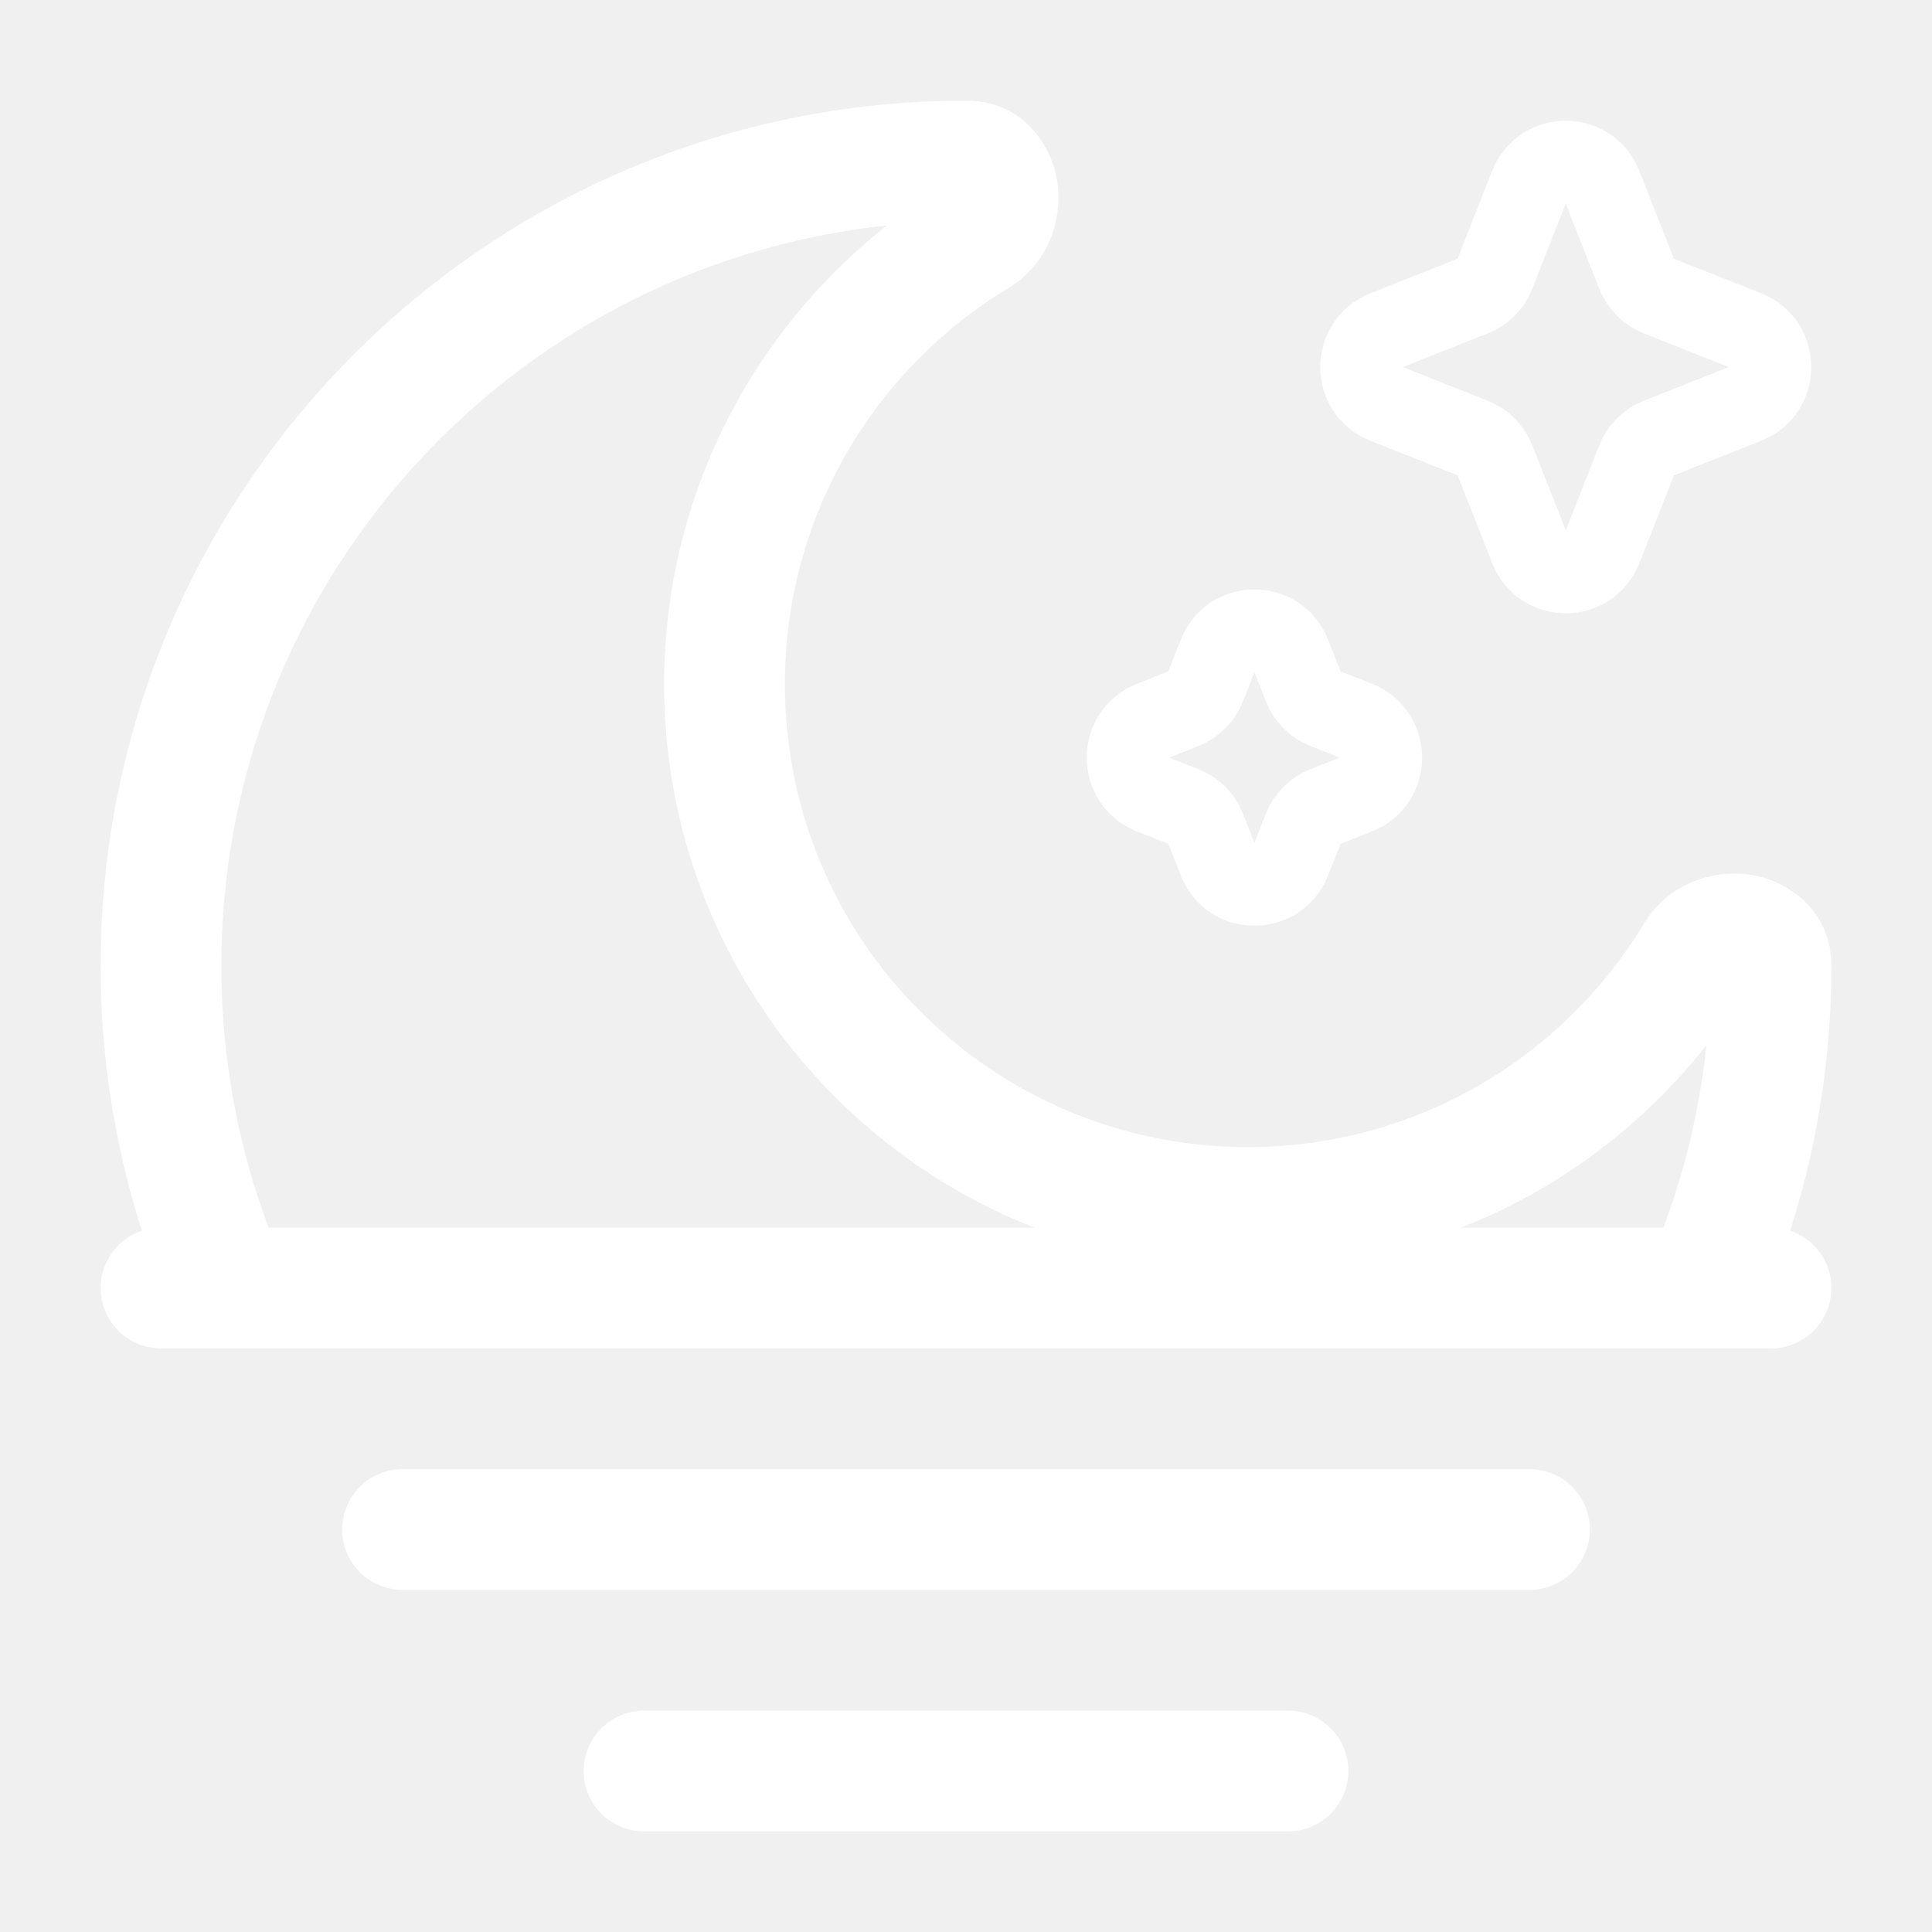
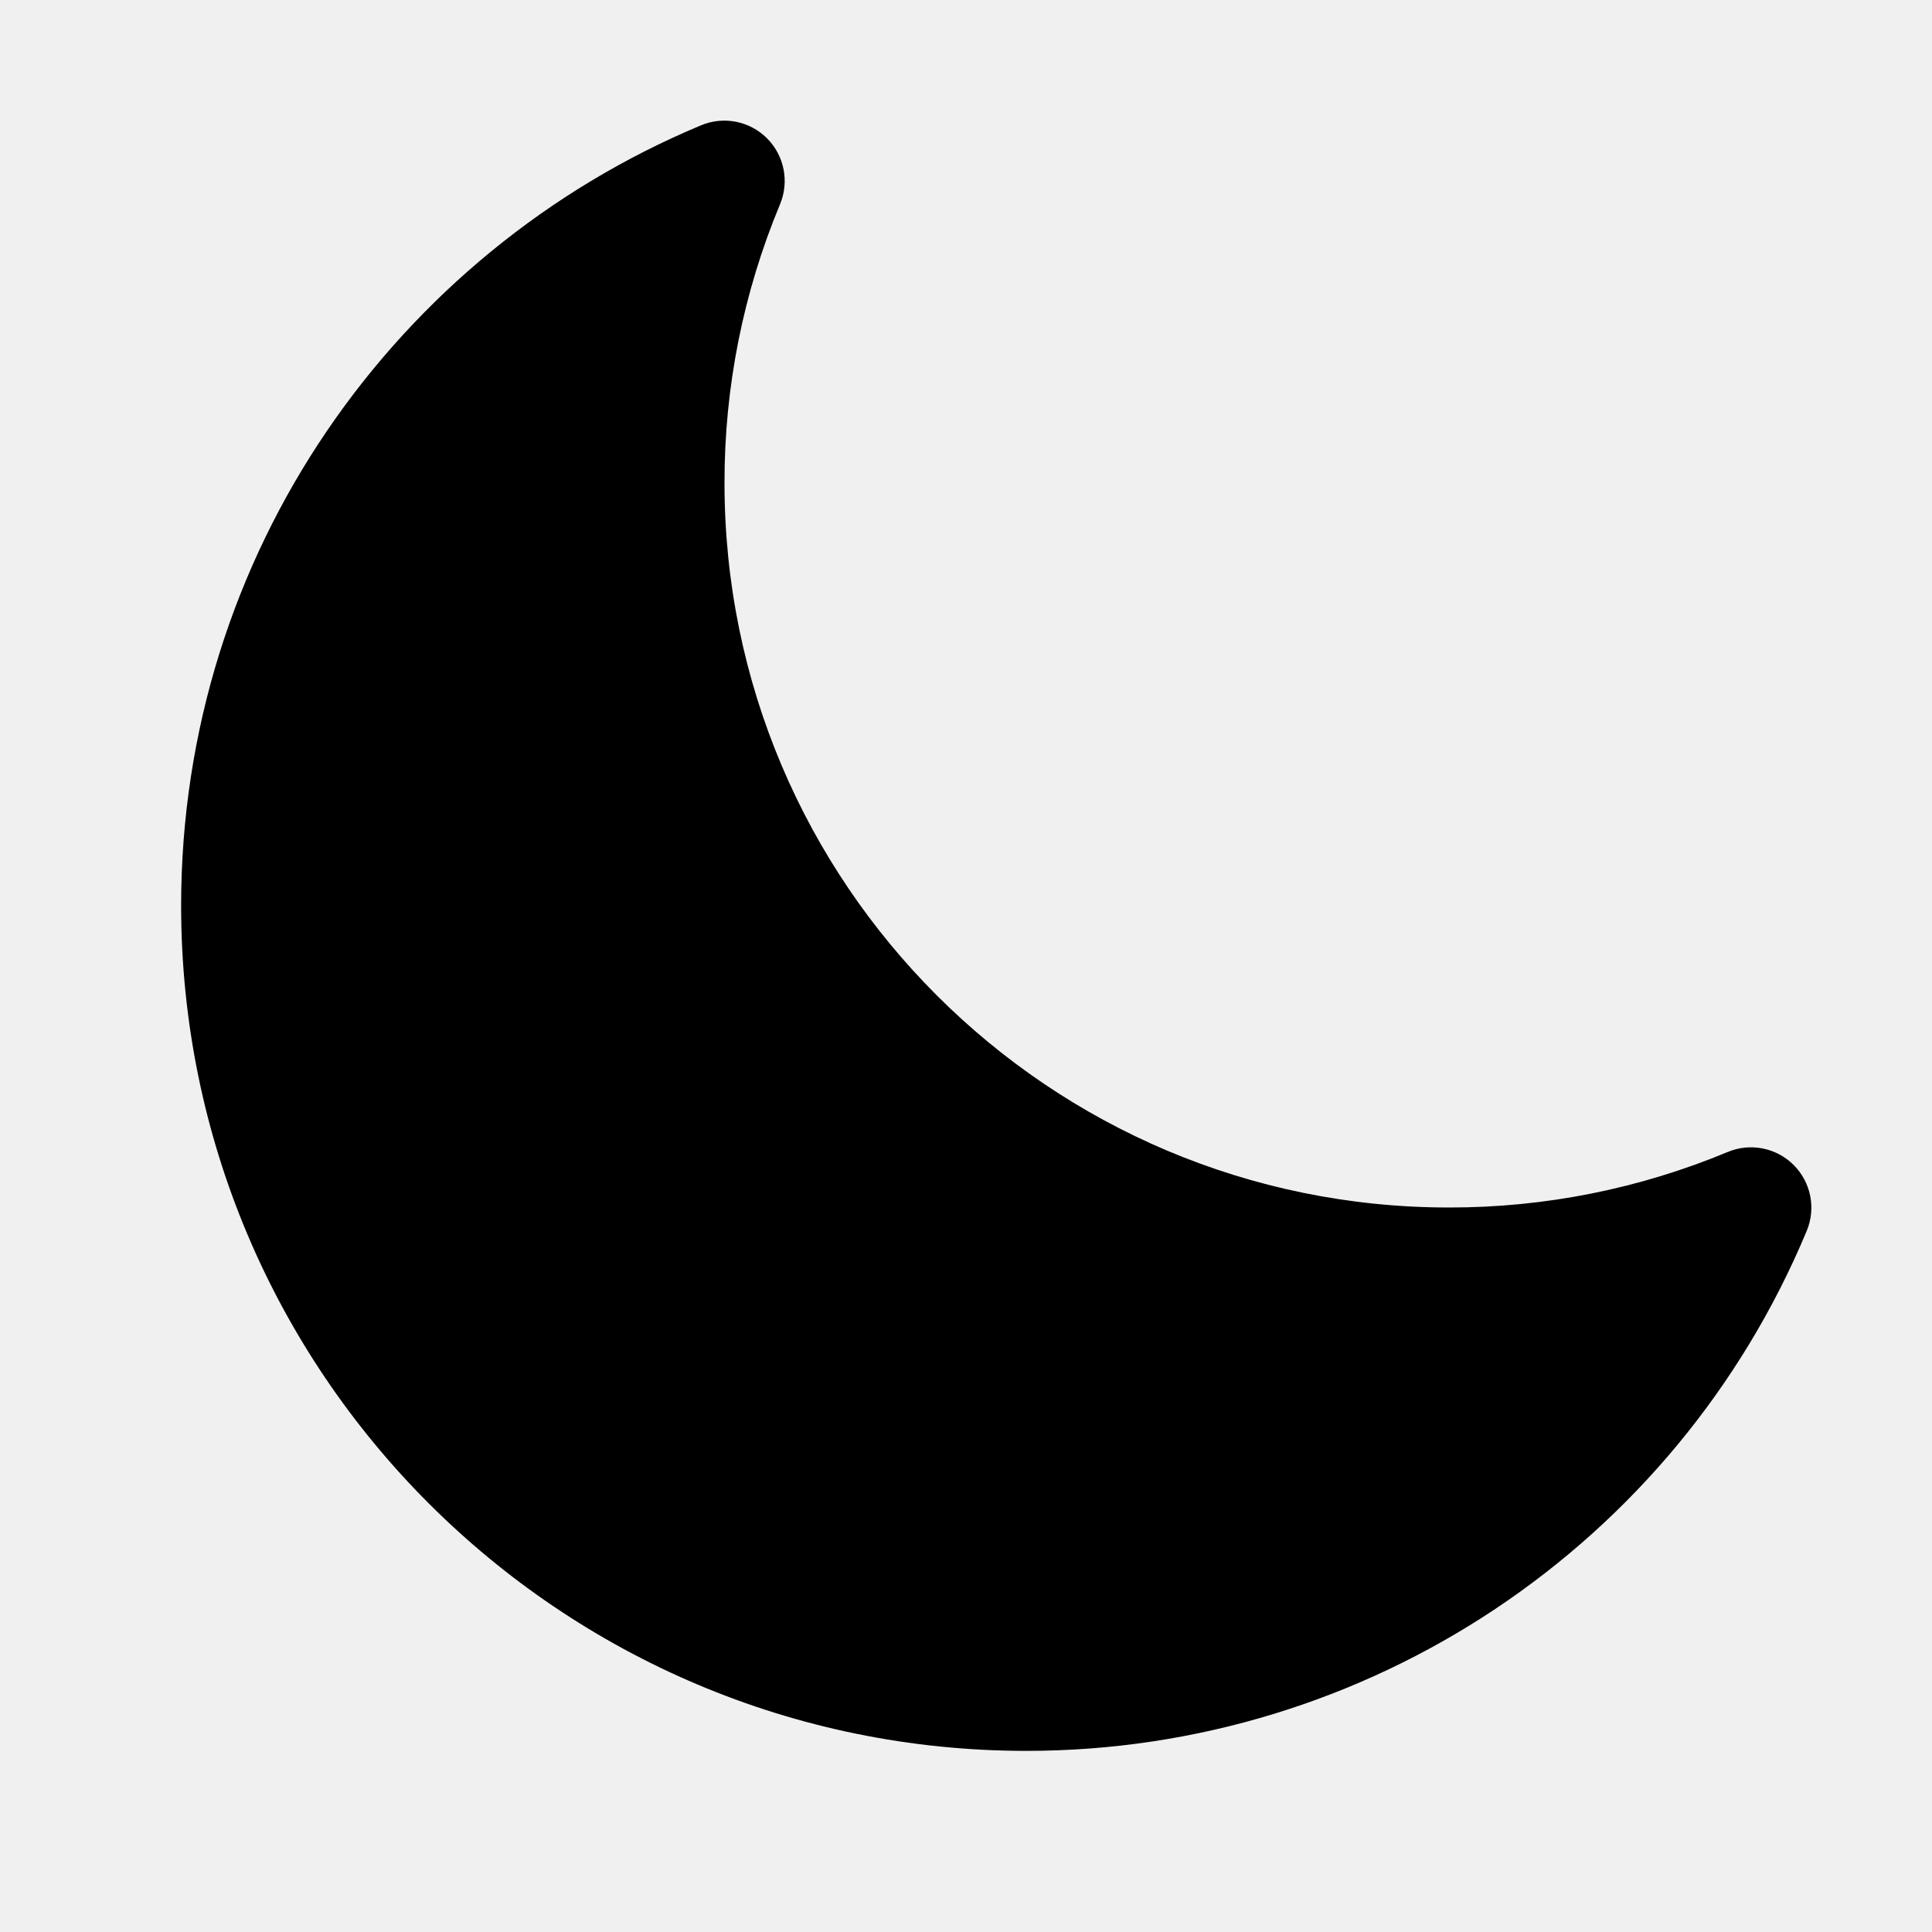
- <svg xmlns="http://www.w3.org/2000/svg" width="40px" height="40px" viewBox="0 0 24 24" fill="none">
-   <g id="SVGRepo_bgCarrier" stroke-width="0" />
-   <g id="SVGRepo_tracerCarrier" stroke-linecap="round" stroke-linejoin="round" />
-   <g id="SVGRepo_iconCarrier">
-     <path d="M8 22H16" stroke="#ffffff" stroke-width="1.5" stroke-linecap="round" stroke-linejoin="round" />
-     <path d="M5 19H19" stroke="#ffffff" stroke-width="1.5" stroke-linecap="round" stroke-linejoin="round" />
-     <path d="M2 16H22" stroke="#ffffff" stroke-width="1.5" stroke-linecap="round" stroke-linejoin="round" />
-     <path d="M21.067 11.857L20.425 11.469L21.067 11.857ZM12.143 2.933L11.755 2.291V2.291L12.143 2.933ZM2.75 12C2.75 6.891 6.891 2.75 12 2.75V1.25C6.063 1.25 1.25 6.063 1.25 12H2.75ZM15.5 14.25C12.324 14.25 9.75 11.676 9.75 8.5H8.25C8.25 12.504 11.496 15.75 15.5 15.75V14.25ZM20.425 11.469C19.417 13.137 17.588 14.25 15.5 14.25V15.75C18.135 15.75 20.441 14.344 21.709 12.245L20.425 11.469ZM9.75 8.5C9.75 6.412 10.863 4.583 12.531 3.575L11.755 2.291C9.656 3.559 8.25 5.865 8.25 8.5H9.75ZM21.25 12C21.25 13.317 20.975 14.568 20.481 15.7L21.855 16.3C22.431 14.982 22.75 13.527 22.75 12H21.25ZM3.519 15.7C3.025 14.568 2.75 13.317 2.75 12H1.25C1.25 13.527 1.569 14.982 2.145 16.3L3.519 15.7ZM12 2.75C11.912 2.75 11.808 2.71 11.732 2.632C11.669 2.565 11.654 2.502 11.65 2.477C11.646 2.446 11.648 2.356 11.755 2.291L12.531 3.575C13.034 3.271 13.196 2.714 13.137 2.276C13.075 1.821 12.717 1.25 12 1.25V2.75ZM21.709 12.245C21.644 12.352 21.554 12.354 21.523 12.35C21.498 12.346 21.435 12.331 21.368 12.268C21.29 12.192 21.25 12.088 21.25 12H22.75C22.75 11.283 22.179 10.925 21.724 10.863C21.286 10.804 20.729 10.966 20.425 11.469L21.709 12.245Z" fill="#ffffff" />
-     <path d="M19.9 2.307C19.739 1.898 19.162 1.898 19.001 2.307L18.57 3.402C18.521 3.528 18.423 3.627 18.298 3.676L17.207 4.108C16.799 4.269 16.799 4.849 17.207 5.011L18.298 5.443C18.423 5.492 18.521 5.591 18.57 5.716L19.001 6.811C19.162 7.221 19.739 7.221 19.9 6.811L20.331 5.716C20.38 5.591 20.478 5.492 20.603 5.443L21.694 5.011C22.102 4.849 22.102 4.269 21.694 4.108L20.603 3.676C20.478 3.627 20.38 3.528 20.331 3.402L19.9 2.307Z" stroke="#ffffff" />
-     <path d="M16.033 8.13C15.872 7.72 15.294 7.72 15.133 8.13L14.976 8.529C14.927 8.654 14.829 8.753 14.704 8.802L14.306 8.96C13.898 9.121 13.898 9.701 14.306 9.863L14.704 10.02C14.829 10.069 14.927 10.168 14.976 10.293L15.133 10.693C15.294 11.102 15.872 11.102 16.033 10.693L16.19 10.293C16.239 10.168 16.337 10.069 16.462 10.02L16.86 9.863C17.268 9.701 17.268 9.121 16.86 8.96L16.462 8.802C16.337 8.753 16.239 8.654 16.19 8.529L16.033 8.13Z" stroke="#ffffff" />
-   </g>
+ <svg xmlns="http://www.w3.org/2000/svg" viewBox="0 0 24 24" fill="currentColor" class="size-6">
+   <path fill-rule="evenodd" d="M9.528 1.718a.75.75 0 0 1 .162.819A8.97 8.97 0 0 0 9 6a9 9 0 0 0 9 9 8.97 8.97 0 0 0 3.463-.69.75.75 0 0 1 .981.98 10.503 10.503 0 0 1-9.694 6.46c-5.799 0-10.5-4.7-10.5-10.5 0-4.368 2.667-8.112 6.46-9.694a.75.75 0 0 1 .818.162Z" clip-rule="evenodd" />
</svg>
